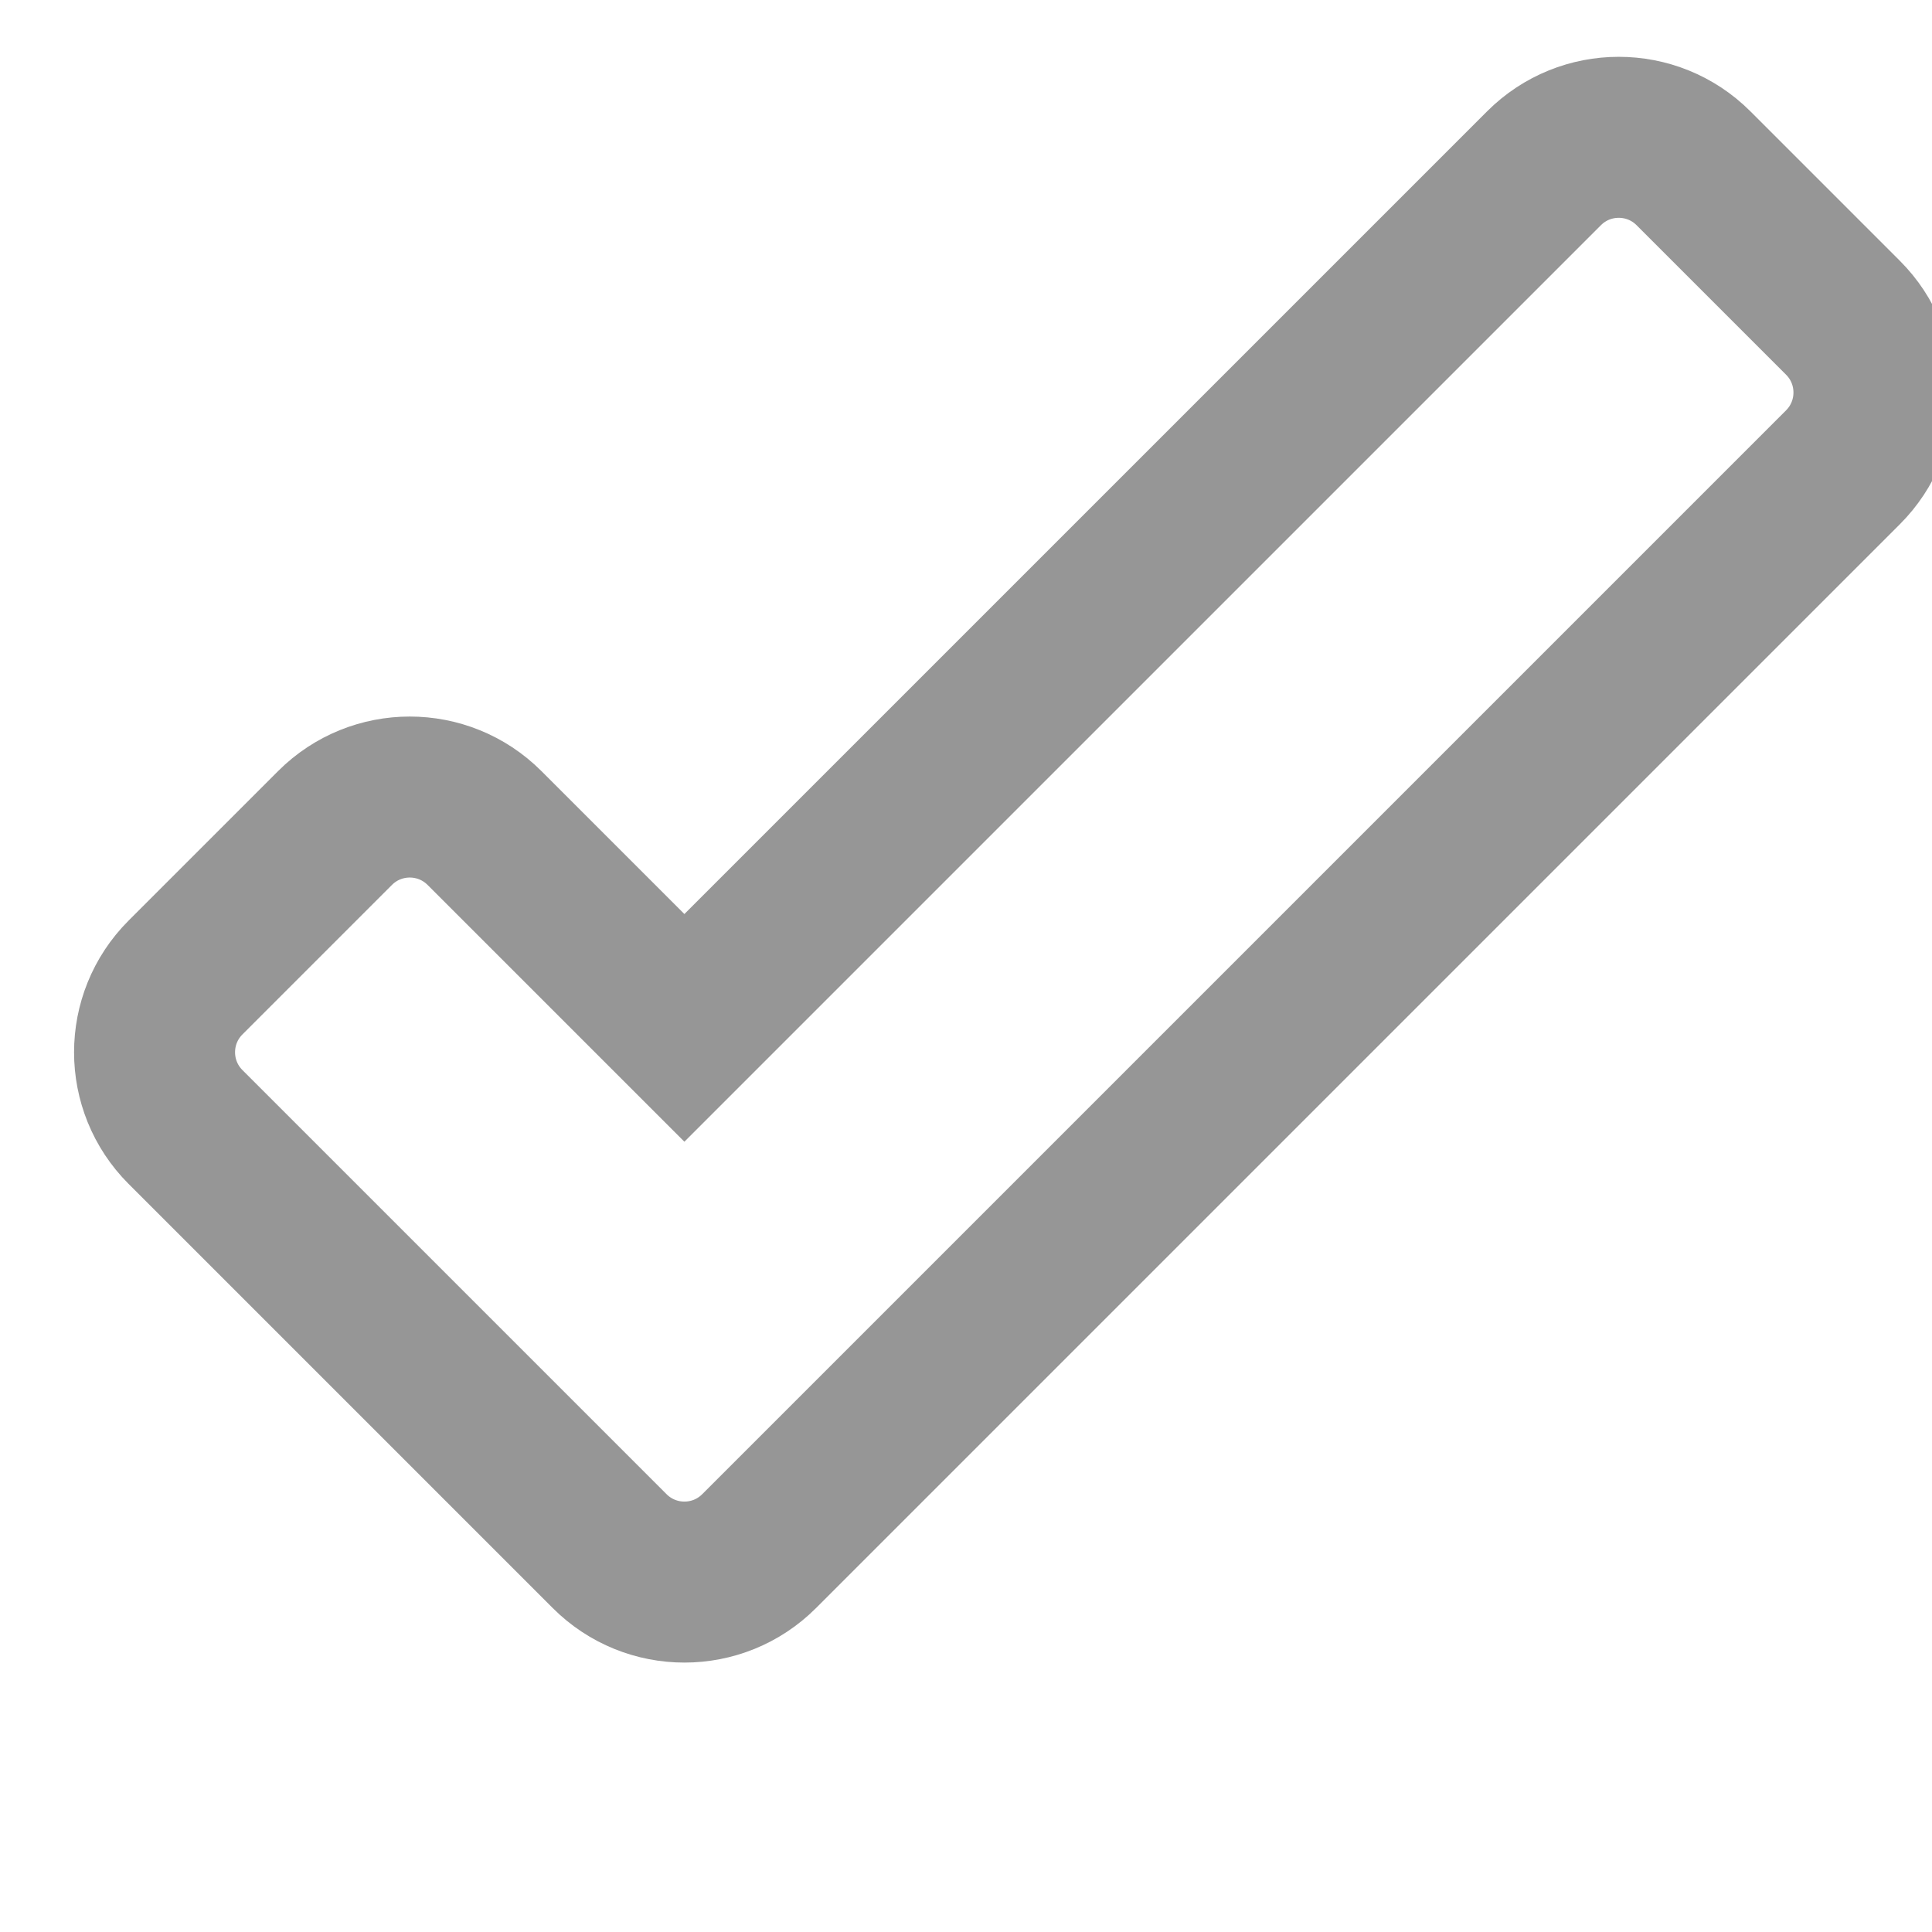
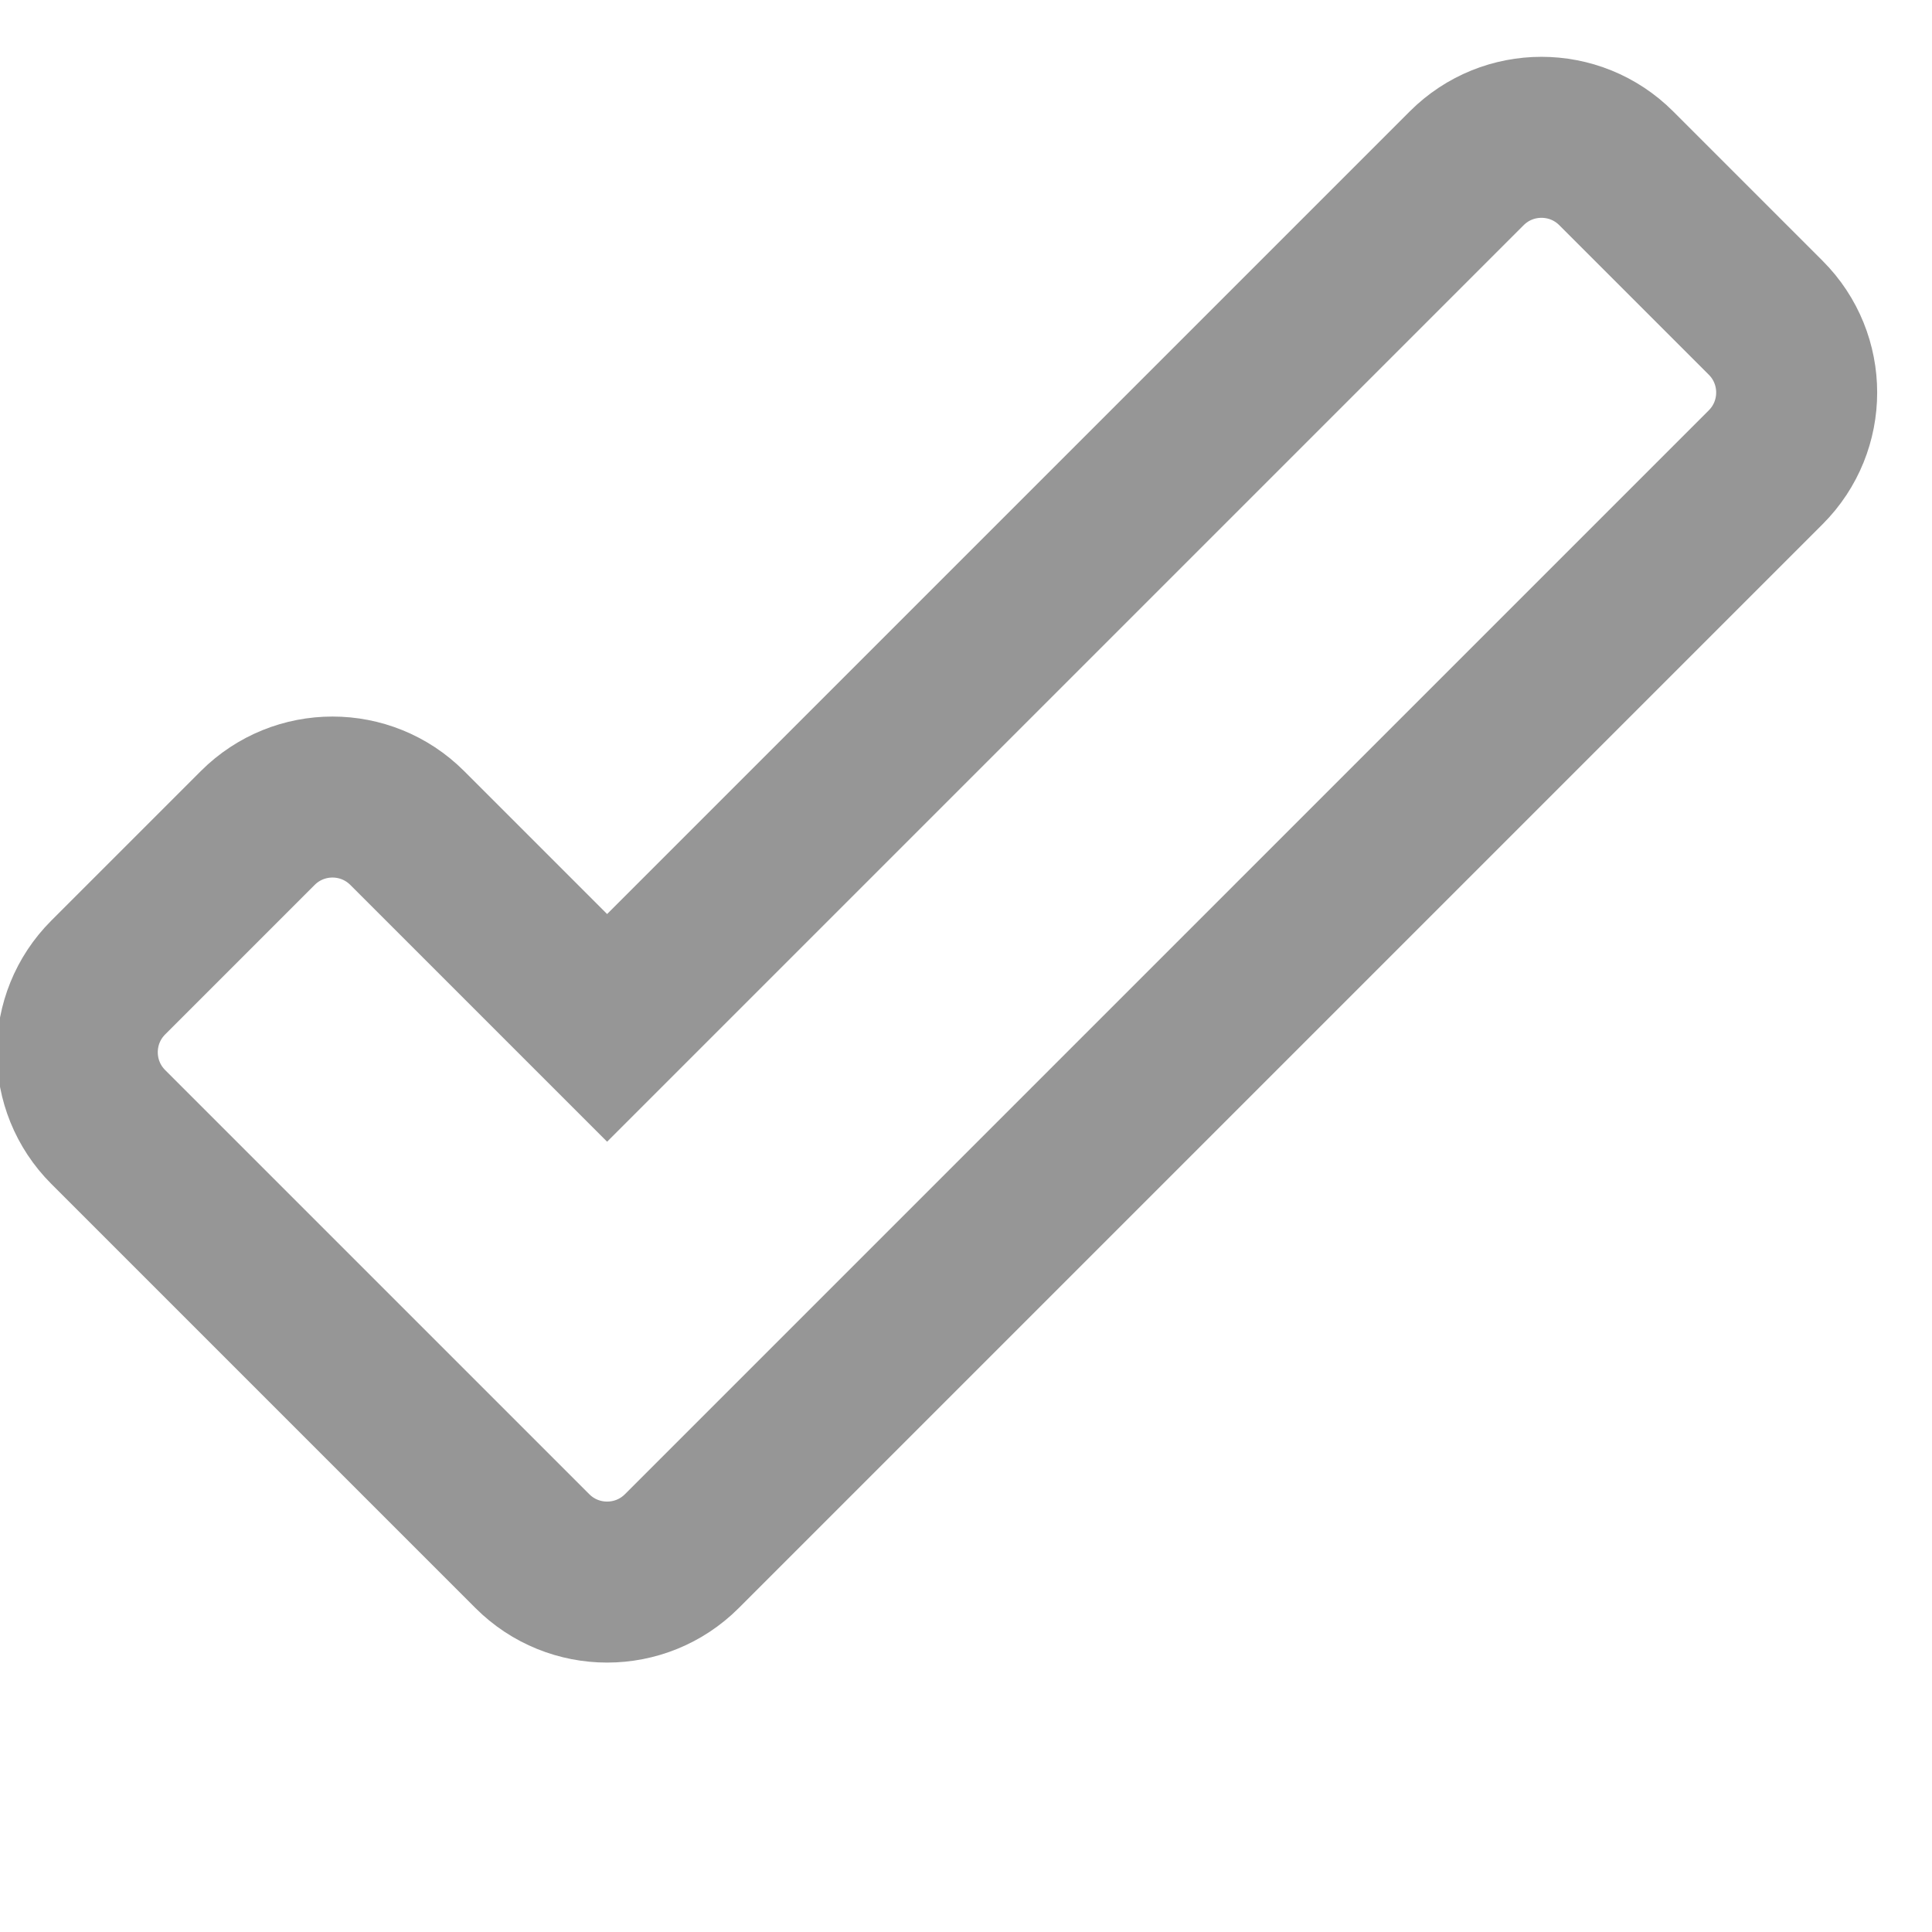
- <svg xmlns="http://www.w3.org/2000/svg" fill="none" version="1.1" id="Capa_1" width="800px" height="800px" viewBox="-48 0 600 600" xml:space="preserve">
+ <svg xmlns="http://www.w3.org/2000/svg" fill="none" version="1.1" id="Capa_1" width="800px" height="800px" viewBox="-24 0 600 600" xml:space="preserve">
  <g>
    <g>
      <path d="M477.931,52.261c-12.821-12.821-33.605-12.821-46.427,0l-266.96,266.954l-62.075-62.069    c-12.821-12.821-33.604-12.821-46.426,0L9.616,303.572c-12.821,12.821-12.821,33.604,0,46.426l85.289,85.289l46.426,46.426    c12.821,12.821,33.611,12.821,46.426,0l46.426-46.426l290.173-290.174c12.821-12.821,12.821-33.605,0-46.426L477.931,52.261z" stroke="rgb(150,150,150)" stroke-width="50" />
    </g>
  </g>
</svg>
